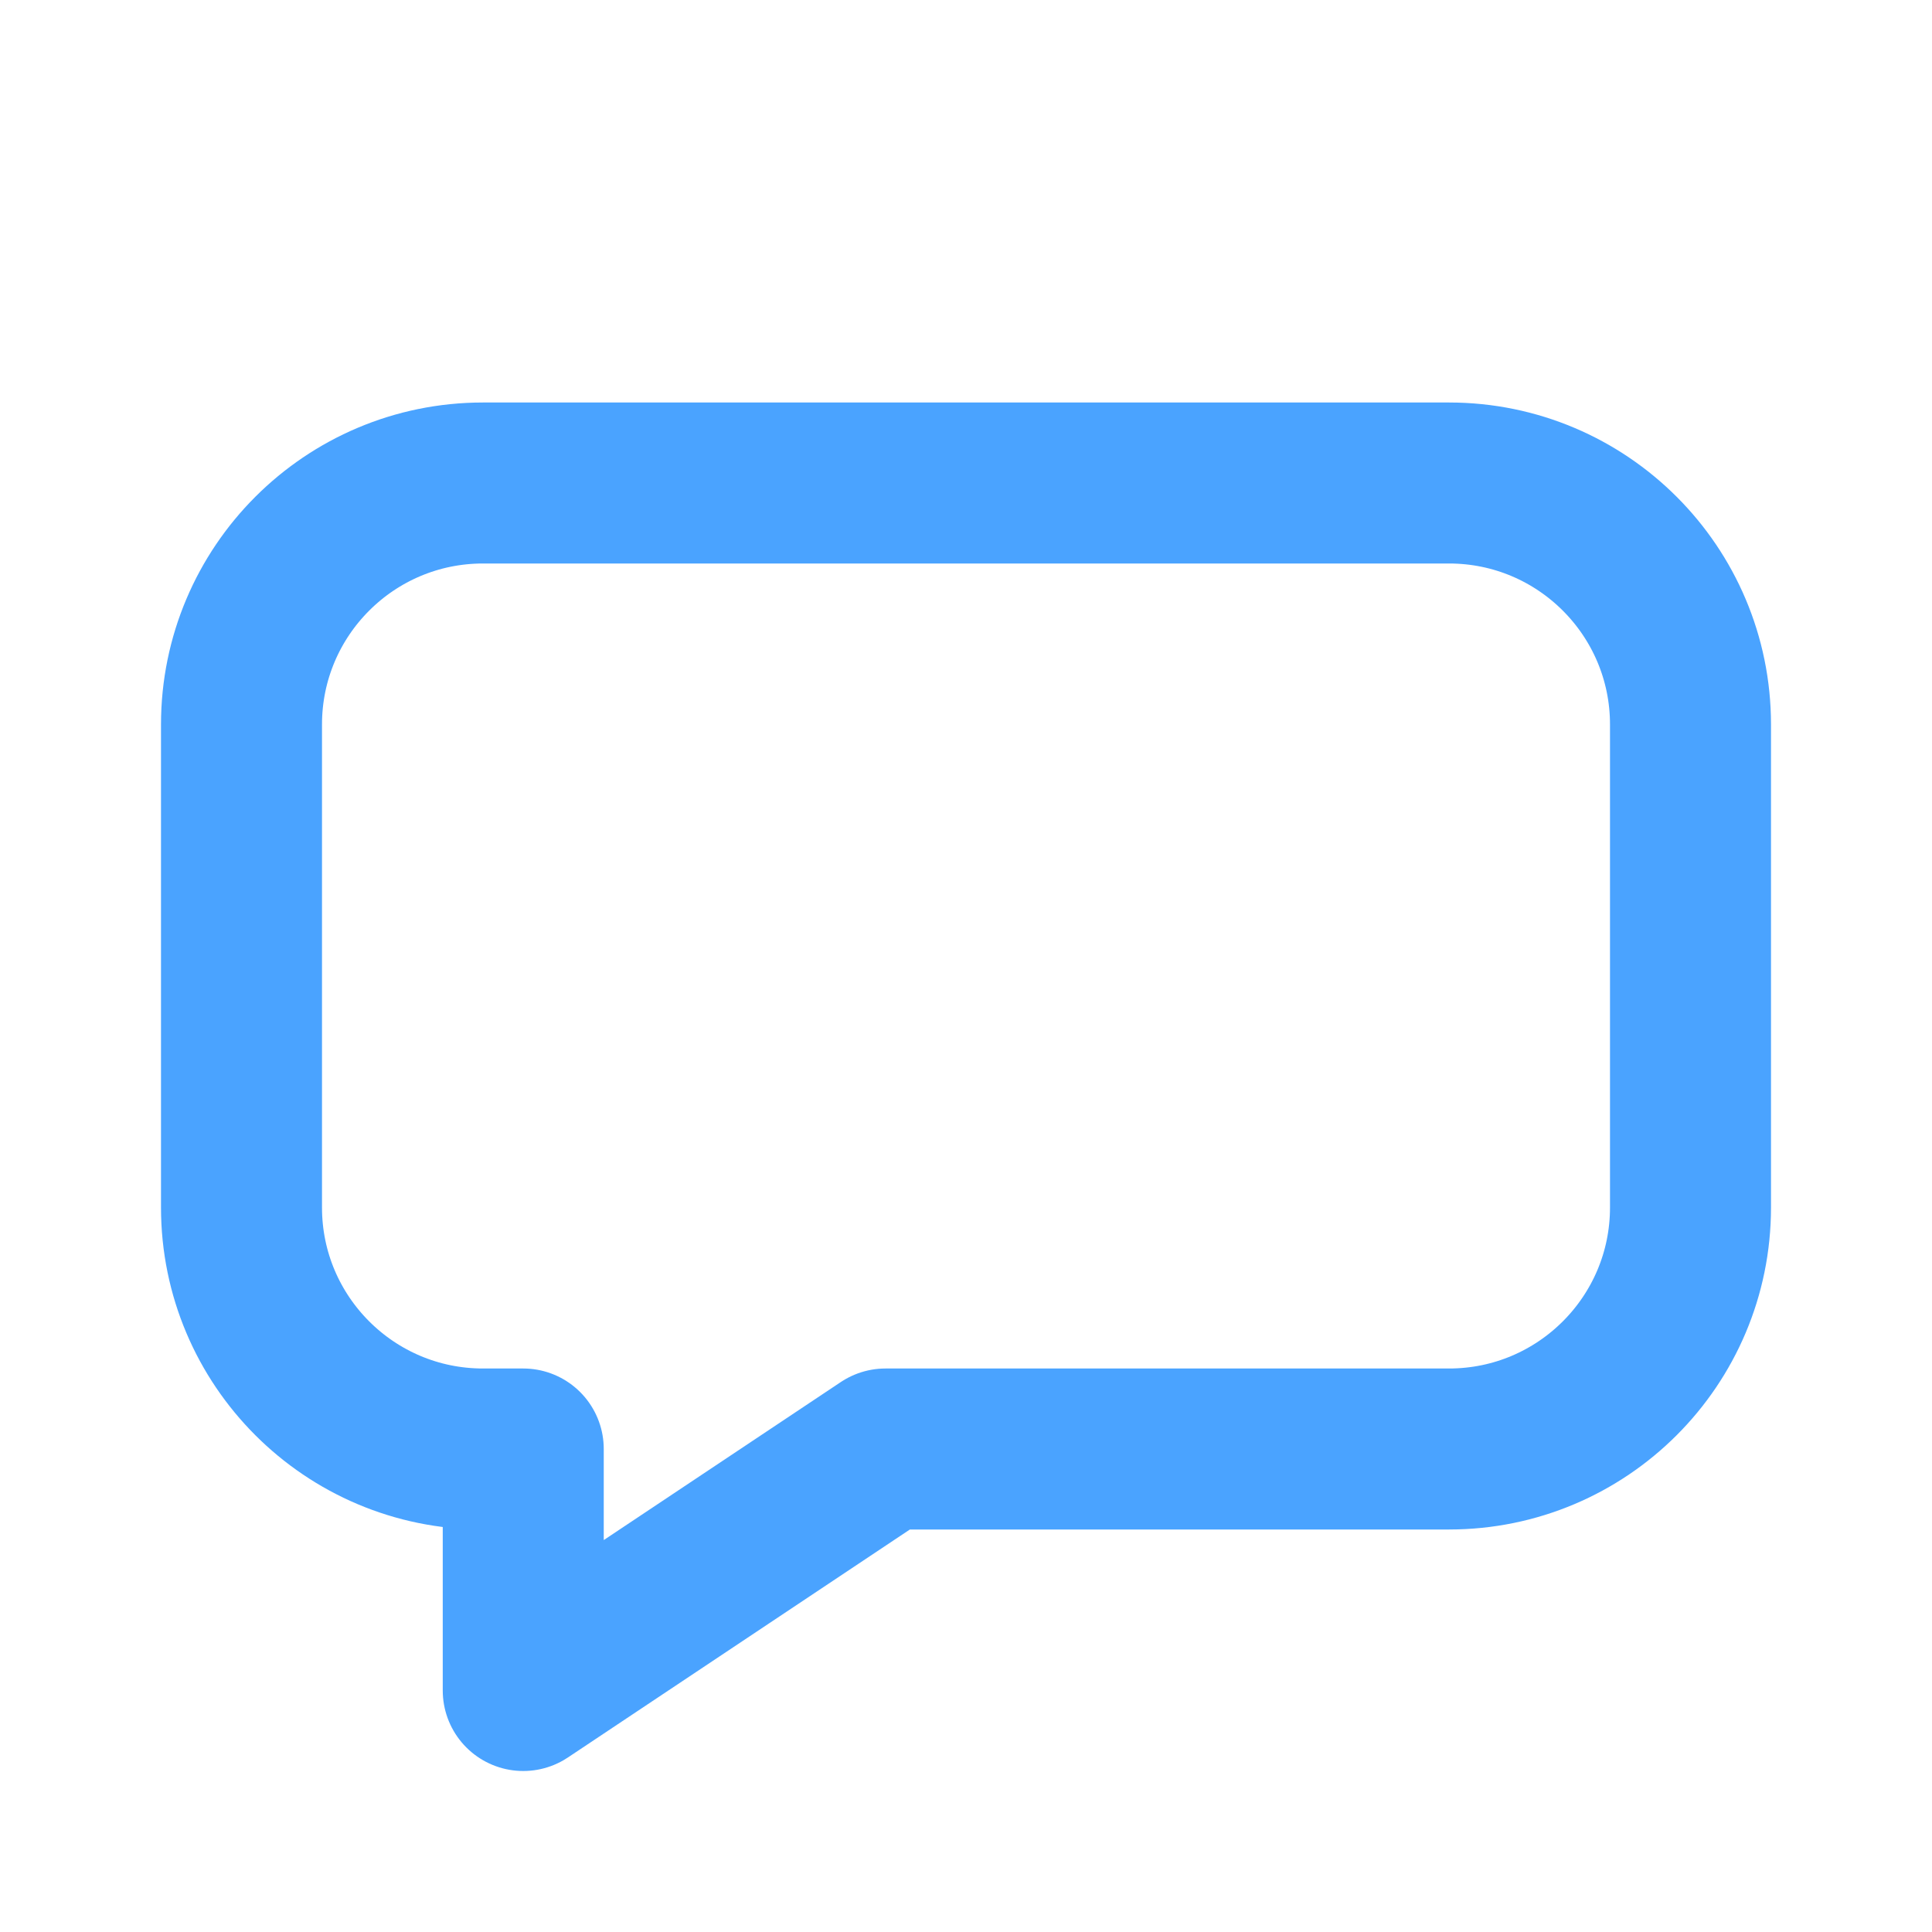
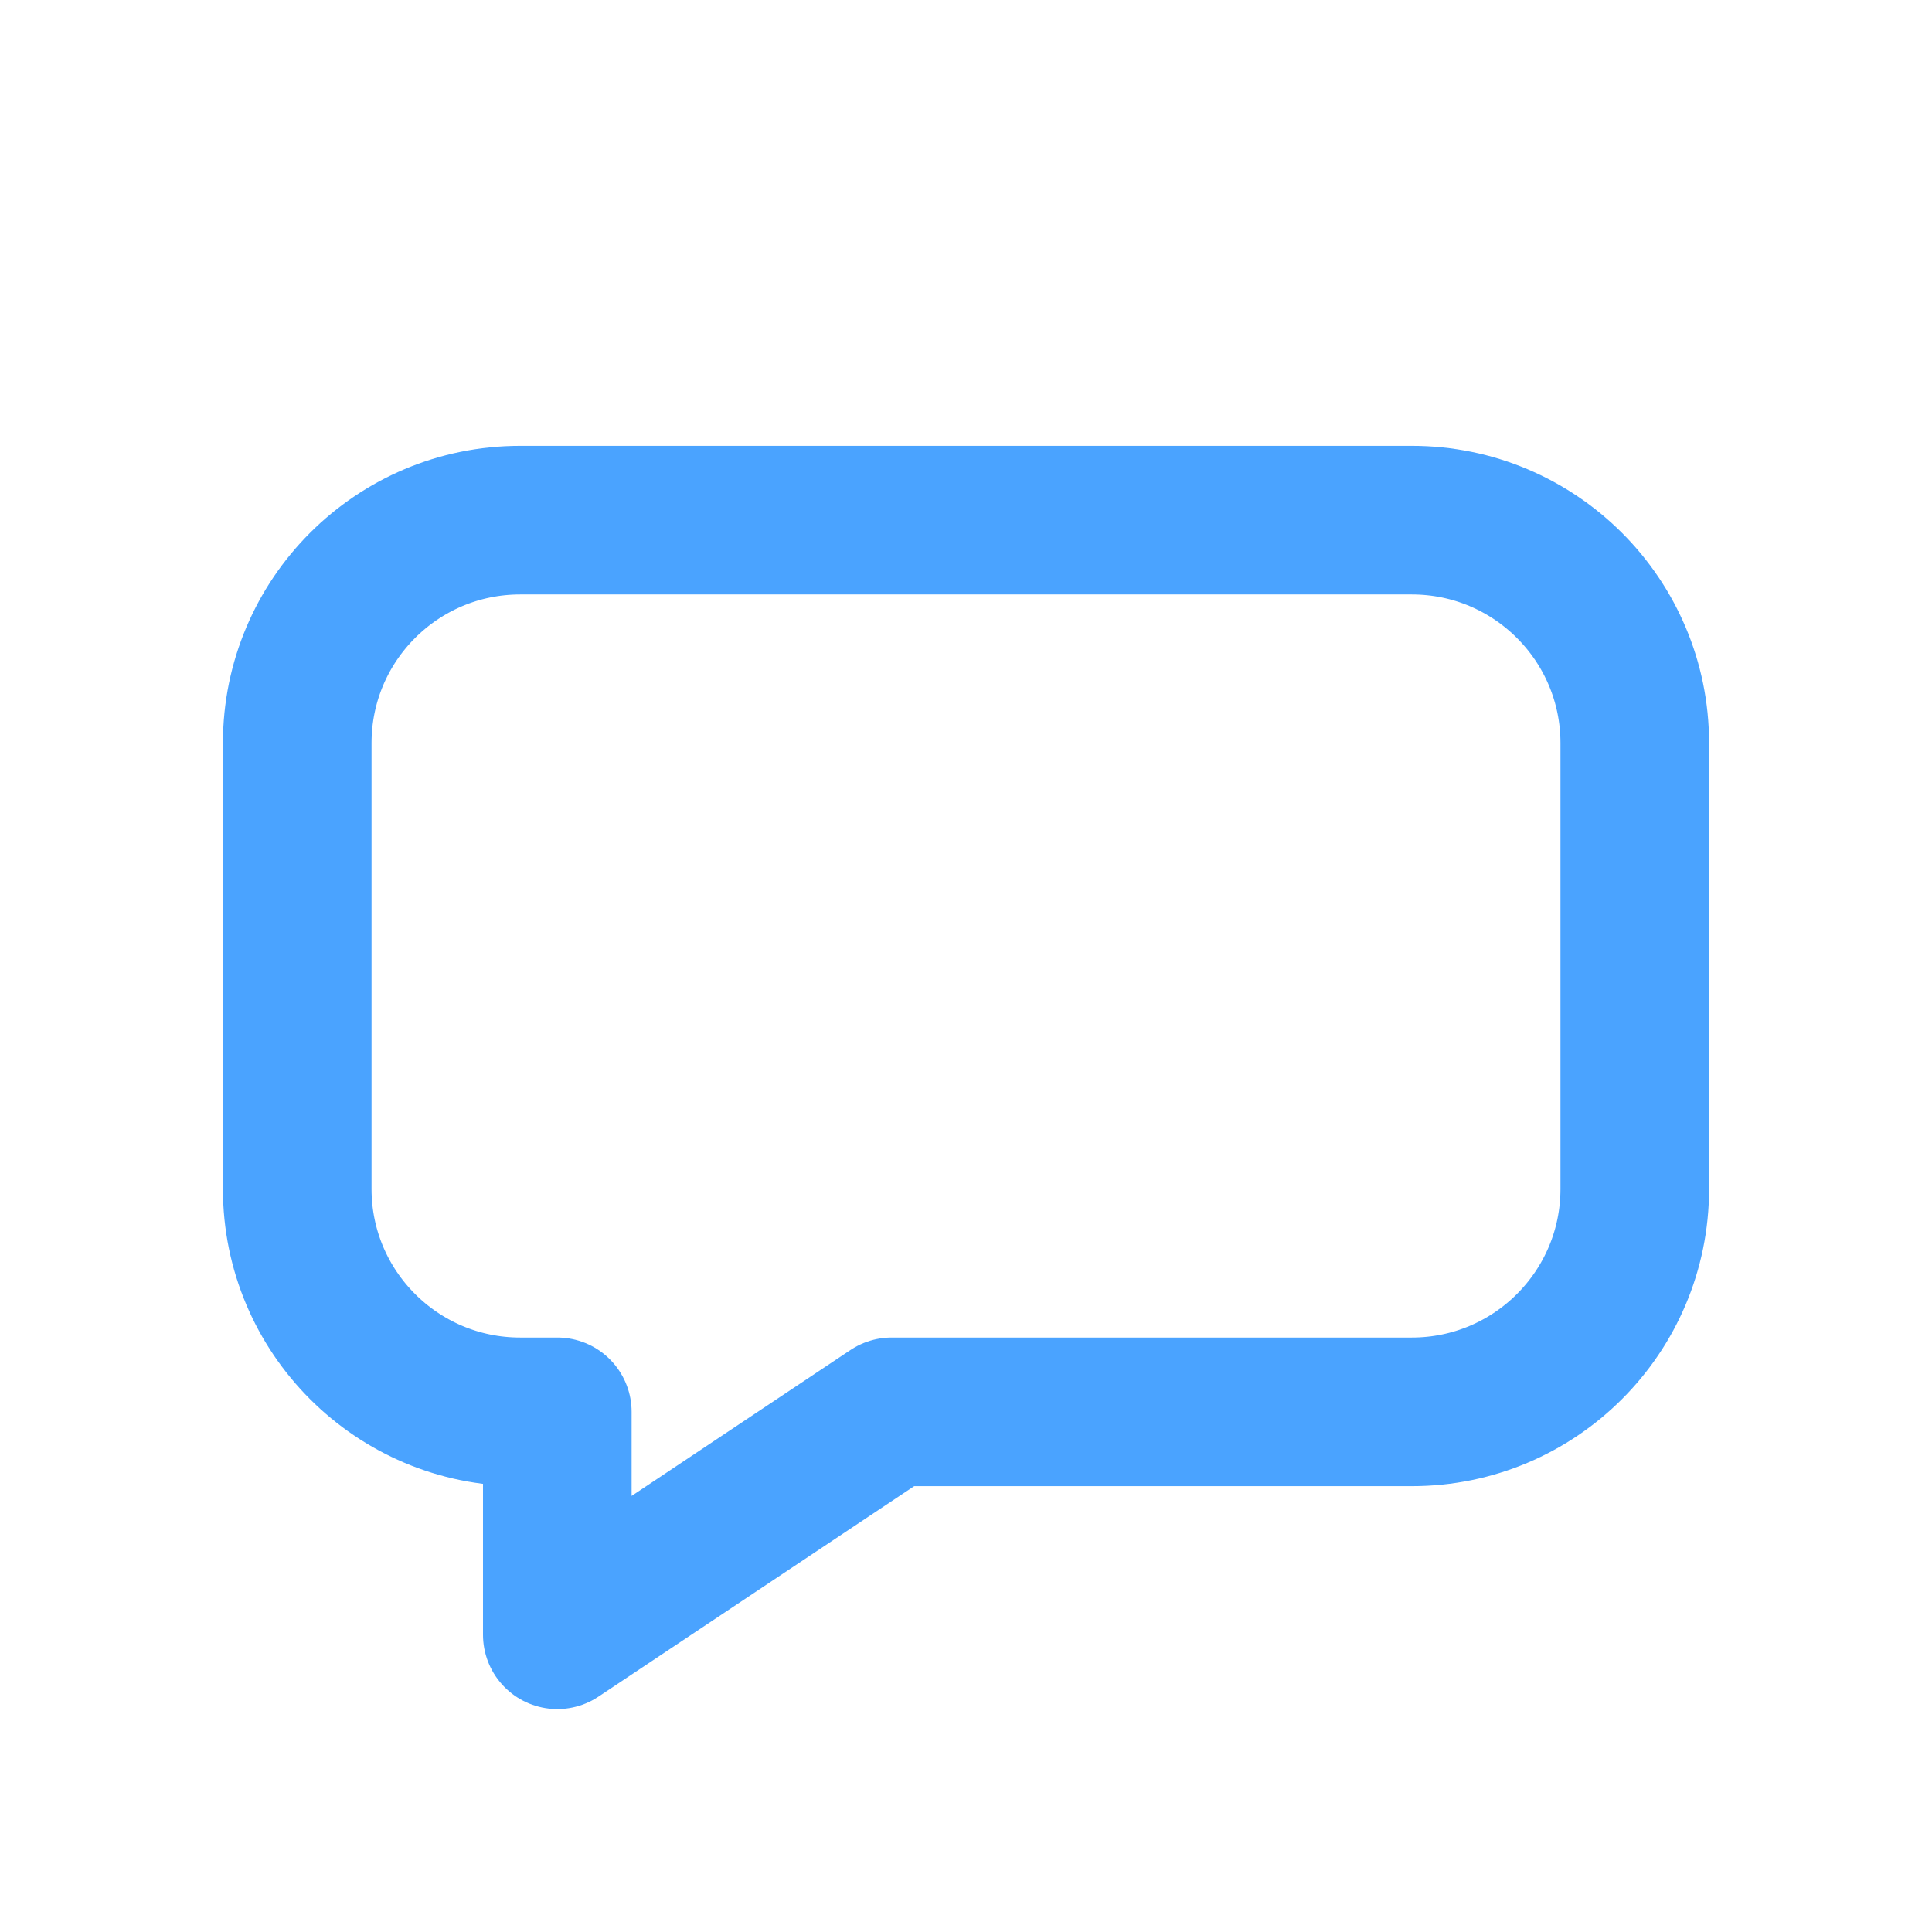
- <svg xmlns="http://www.w3.org/2000/svg" width="24" height="24" viewBox="0 0 24 24" fill="none">
+ <svg xmlns="http://www.w3.org/2000/svg" width="24" height="24" viewBox="-1 -1 26 26" fill="none">
  <path d="M6 6h12a3 3 0 0 1 3 3v6a3 3 0 0 1-3 3H11l-4.5 3V18H6a3 3 0 0 1-3-3V9a3 3 0 0 1 3-3z" stroke="#4aa3ff" stroke-width="2" stroke-linejoin="round" stroke-linecap="round" />
</svg>
